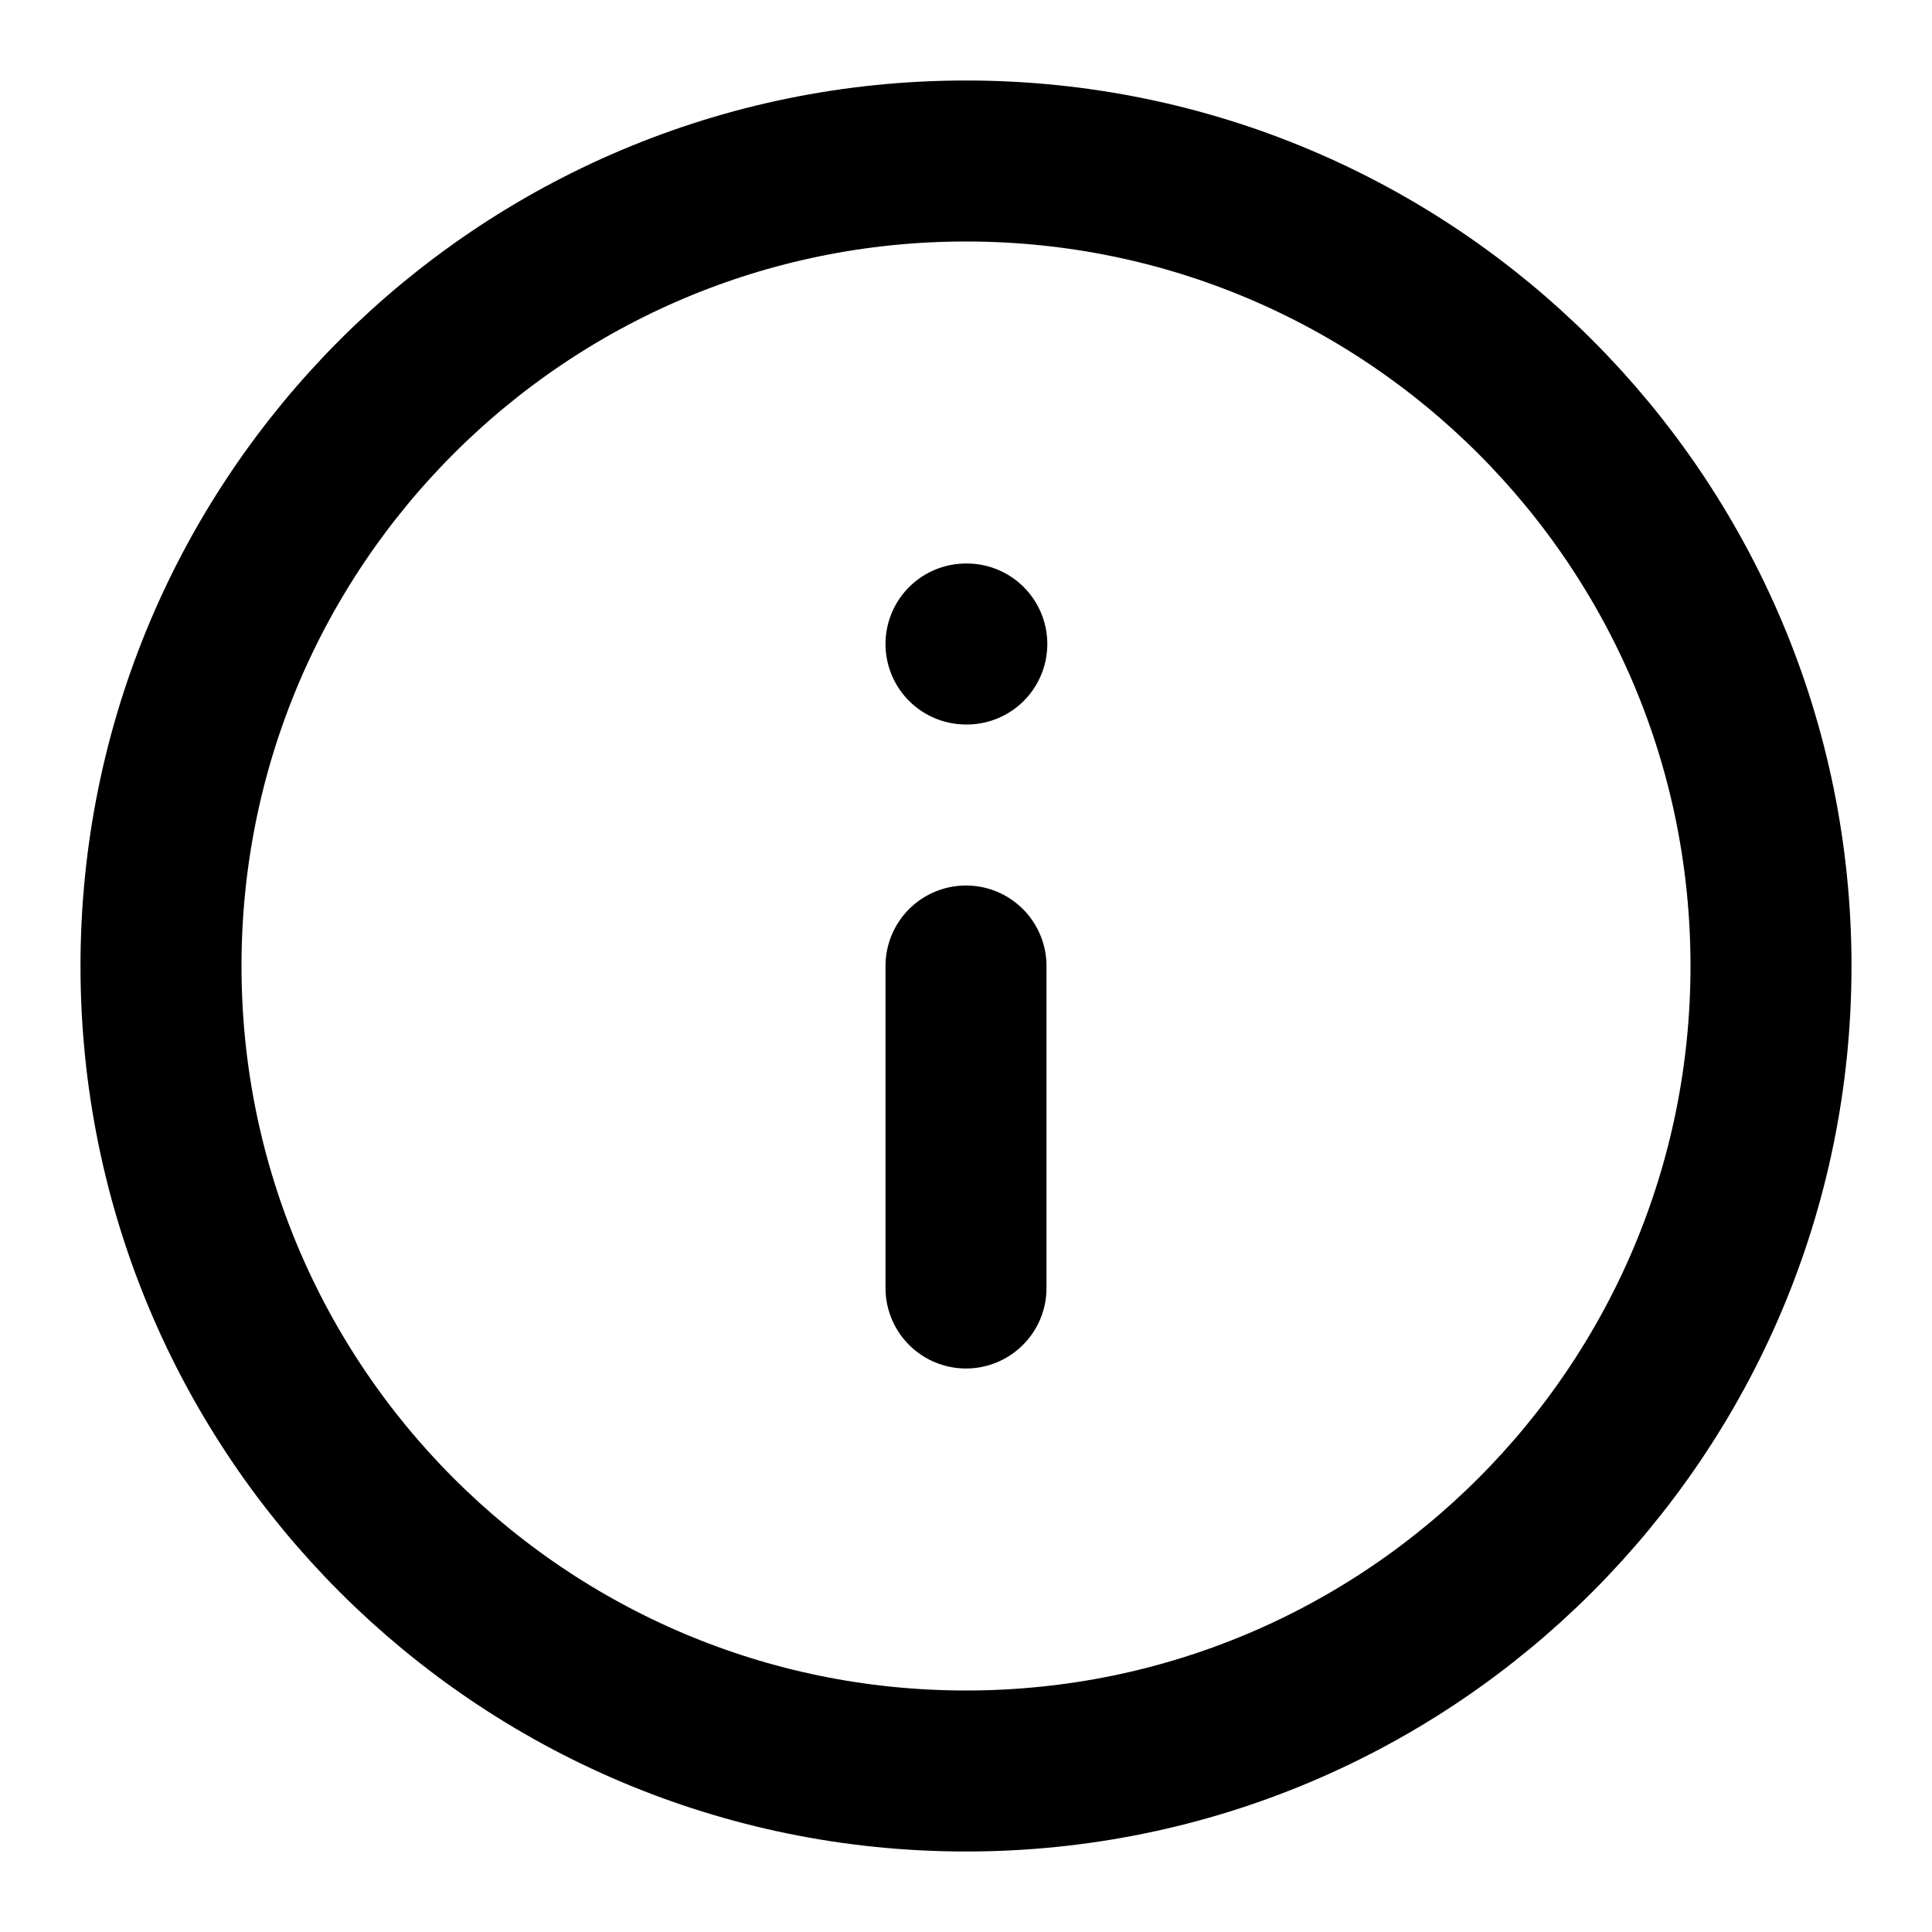
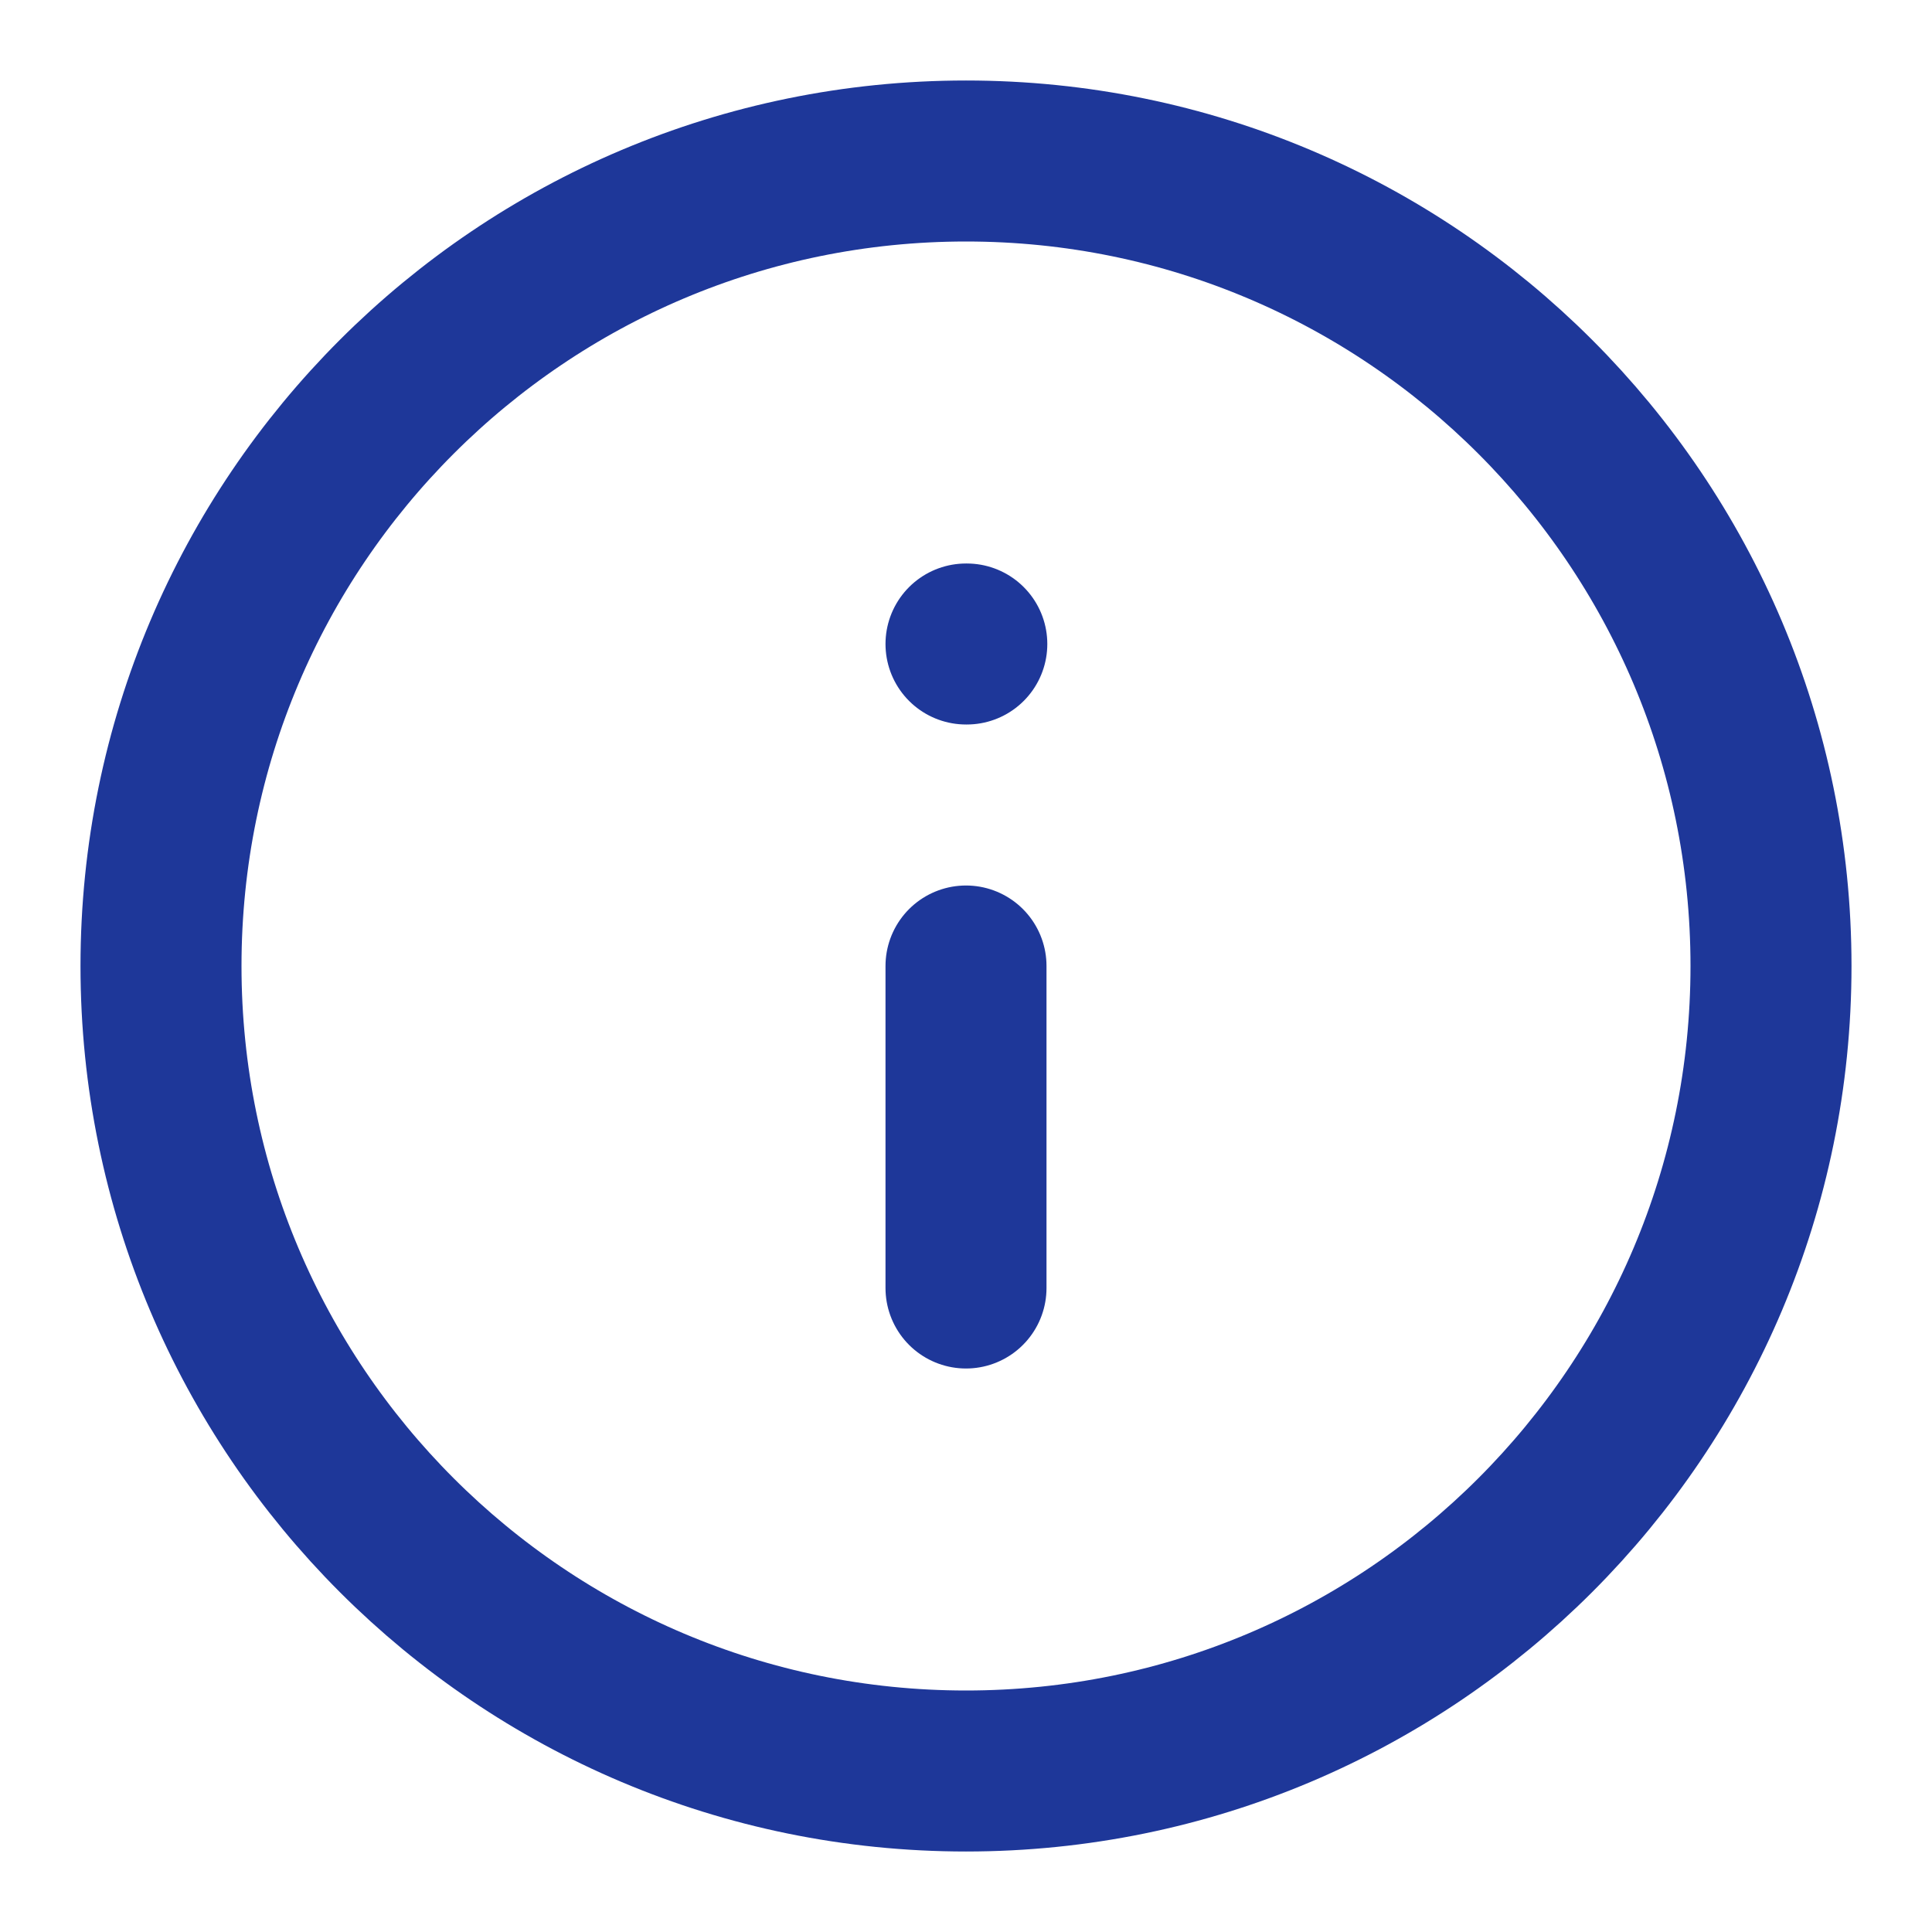
- <svg xmlns="http://www.w3.org/2000/svg" width="24" height="24" viewBox="0 0 24 24" fill="none" stroke="currentColor" stroke-width="2" stroke-linecap="round" stroke-linejoin="round" class="lucide lucide-info-icon lucide-info">
+ <svg xmlns="http://www.w3.org/2000/svg" width="24" height="24" viewBox="0 0 24 24" fill="none" stroke="#1e3799" stroke-width="2" stroke-linecap="round" stroke-linejoin="round" class="lucide lucide-info-icon lucide-info">
  <circle cx="12" cy="12" r="10" />
  <path d="M12 16v-4" />
  <path d="M12 8h.01" />
</svg>
